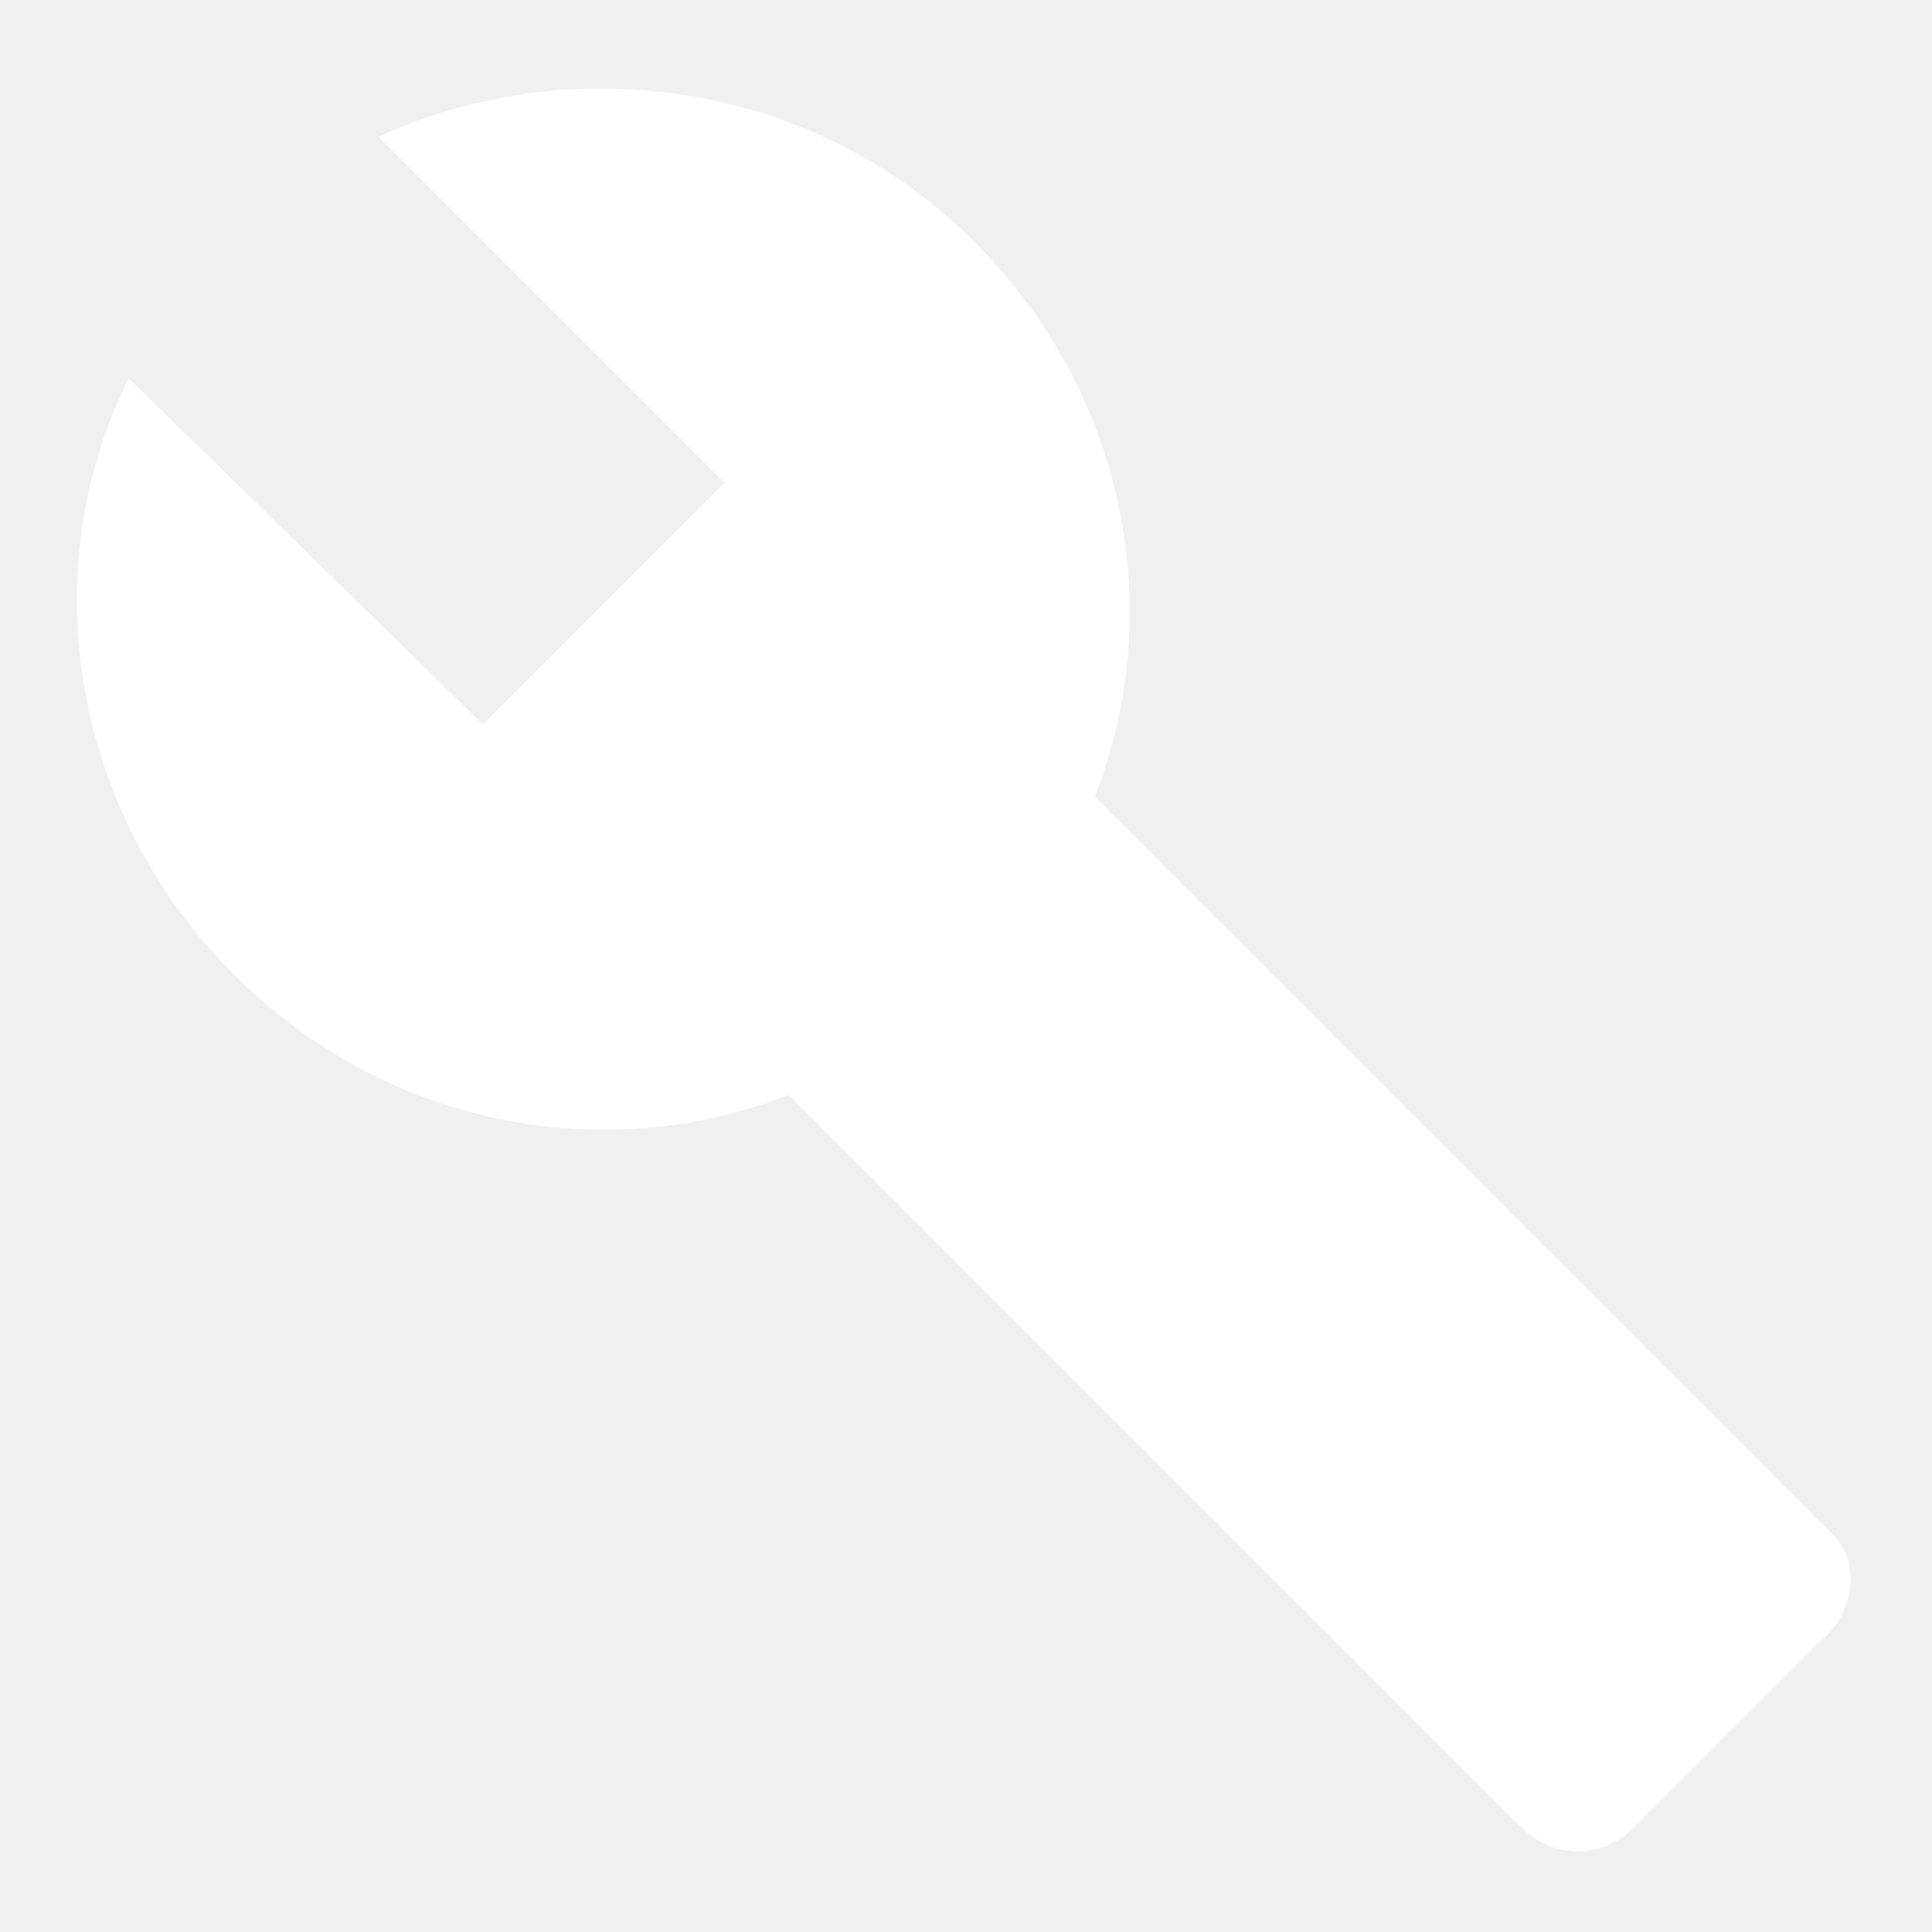
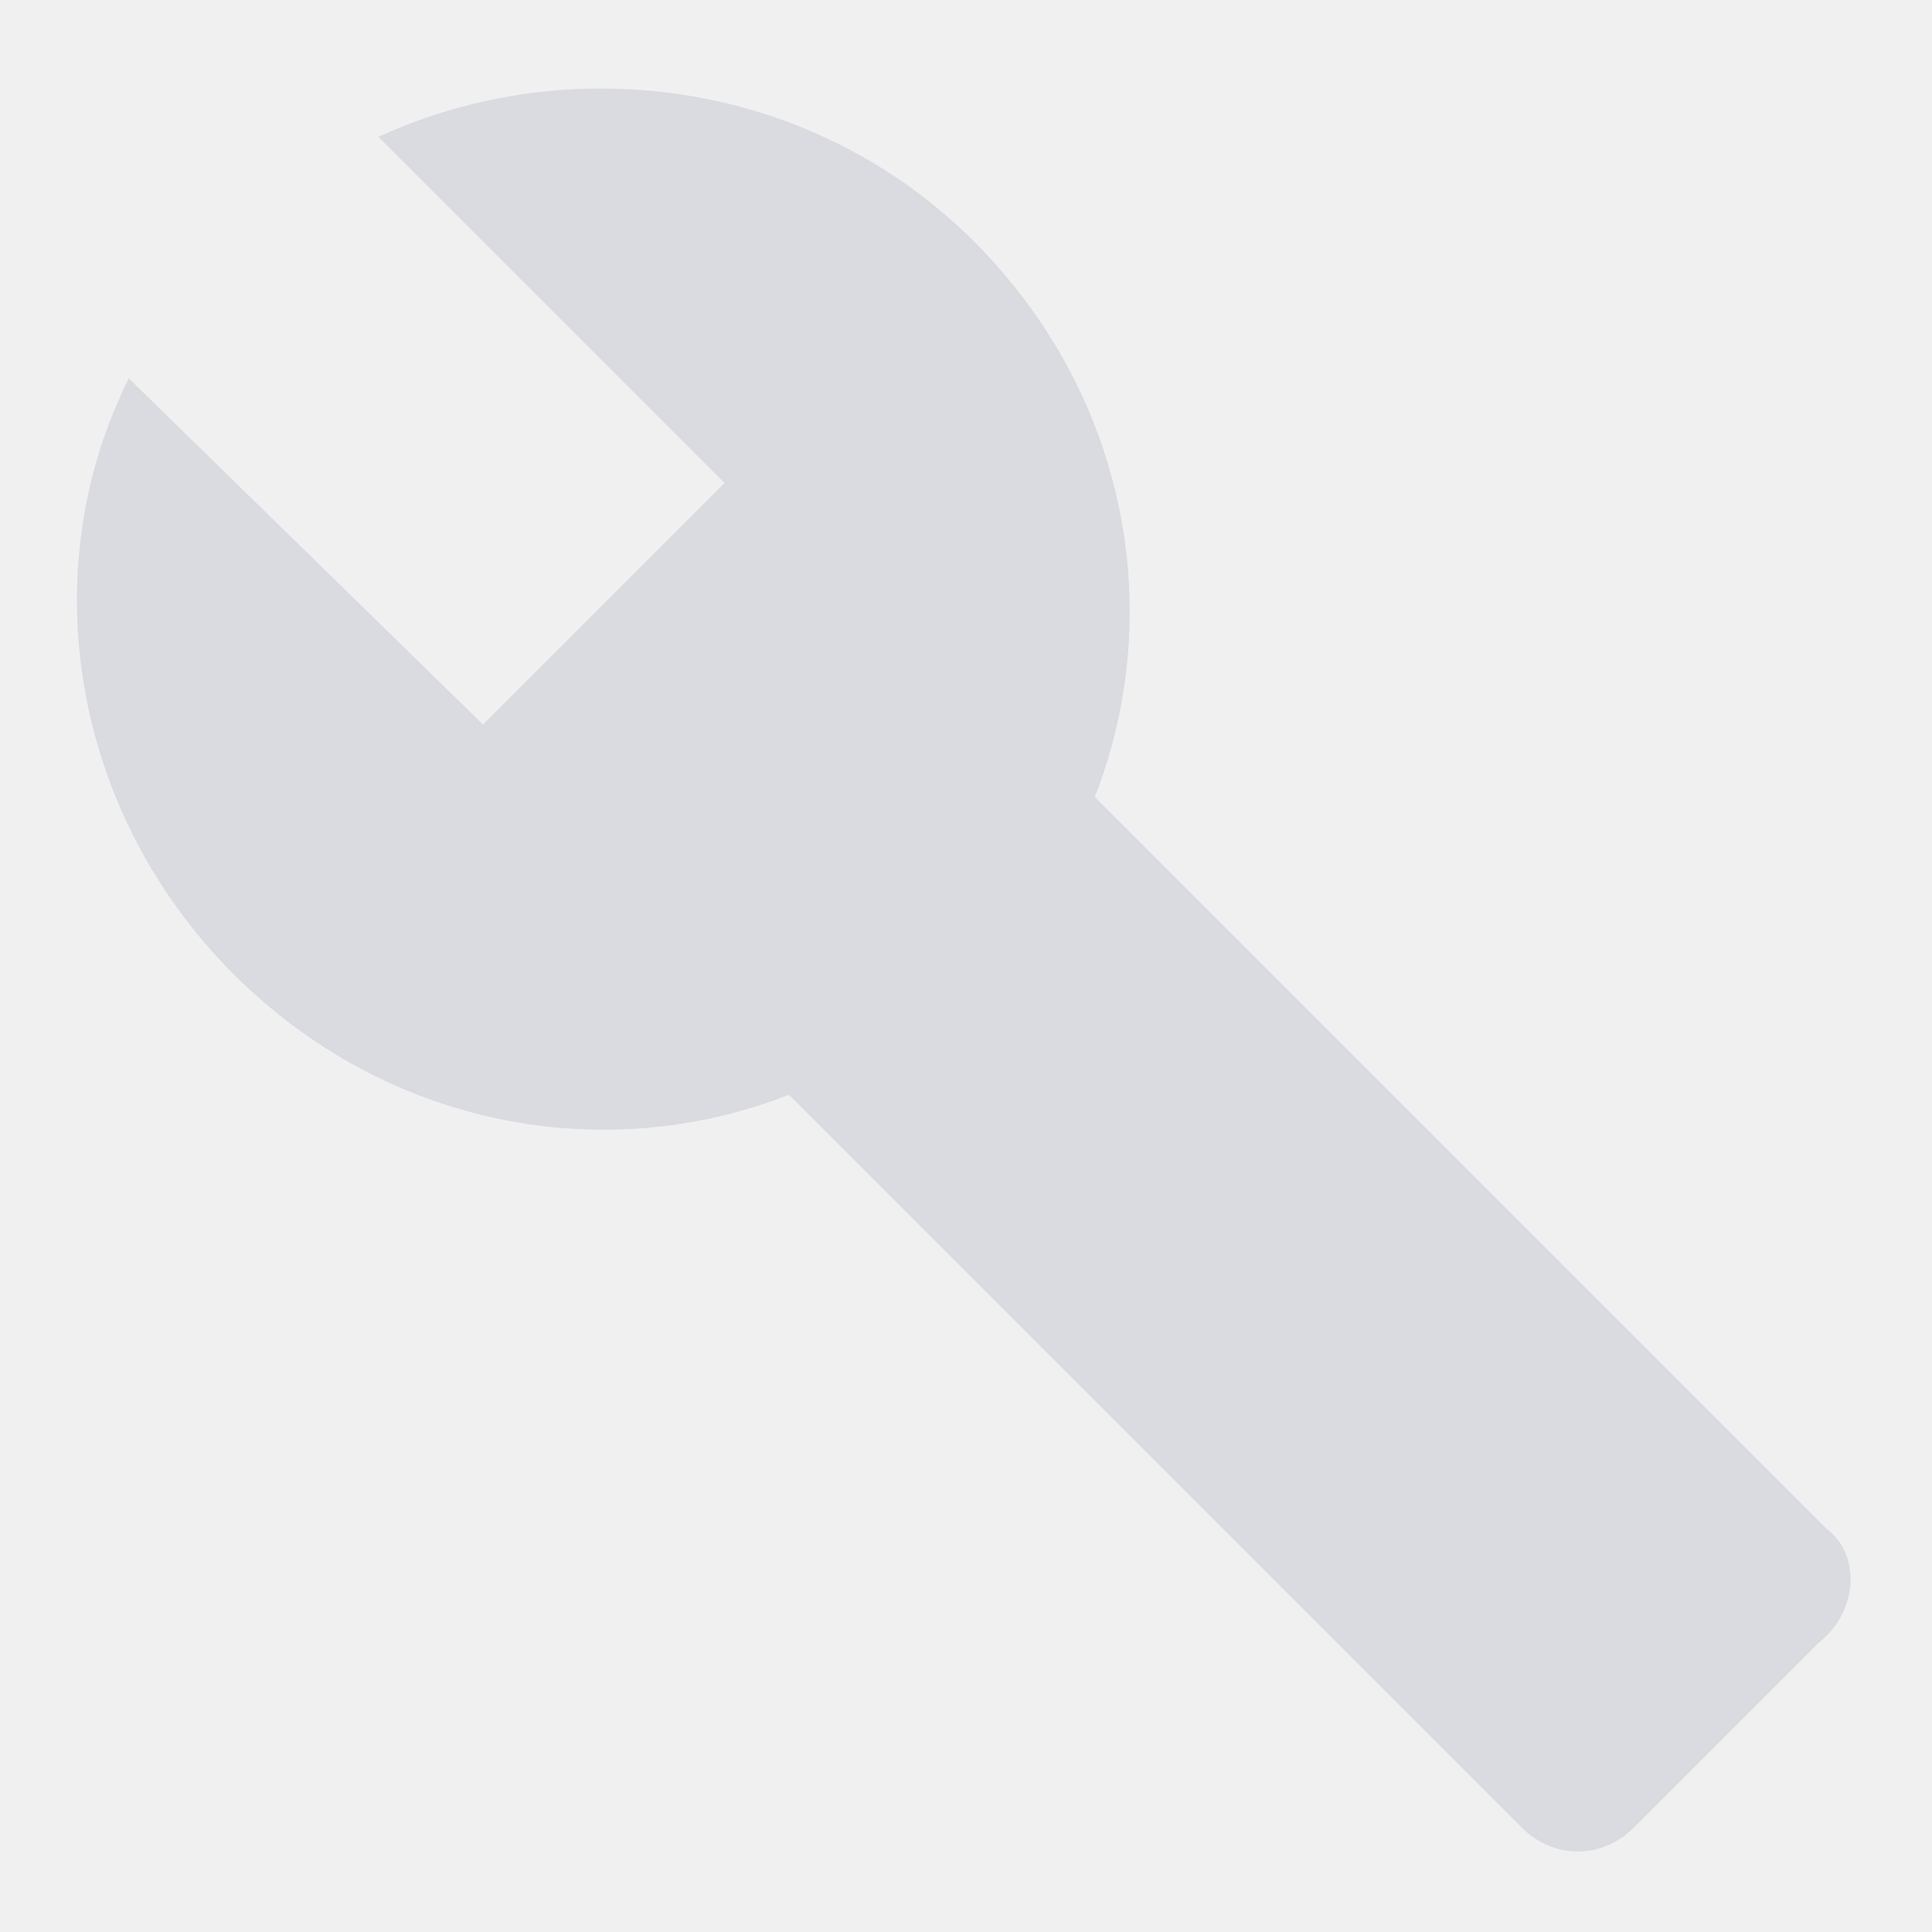
<svg xmlns="http://www.w3.org/2000/svg" version="1.1" id="Layer_1" x="0px" y="0px" viewBox="0 0 24 24" style="enable-background:new 0 0 24 24;" xml:space="preserve">
  <style type="text/css">
	.st0{fill:none;}
- 	.st1{fill:#FFFFFF;}
+ 	.st1{fill:#d9dbe0;}
</style>
  <path class="st0" d="M0,0h24v24H0V0z" />
  <path class="st1" d="M22.7,19l-9.1-9.1c0.9-2.3,0.4-5-1.5-6.9c-2-2-5-2.4-7.4-1.3L9,6L6,9L1.6,4.7c-1.2,2.4-0.7,5.4,1.3,7.4  c1.9,1.9,4.6,2.4,6.9,1.5l9.1,9.1c0.4,0.4,1,0.4,1.4,0l2.3-2.3C23.1,20,23.1,19.3,22.7,19z" />
</svg>
